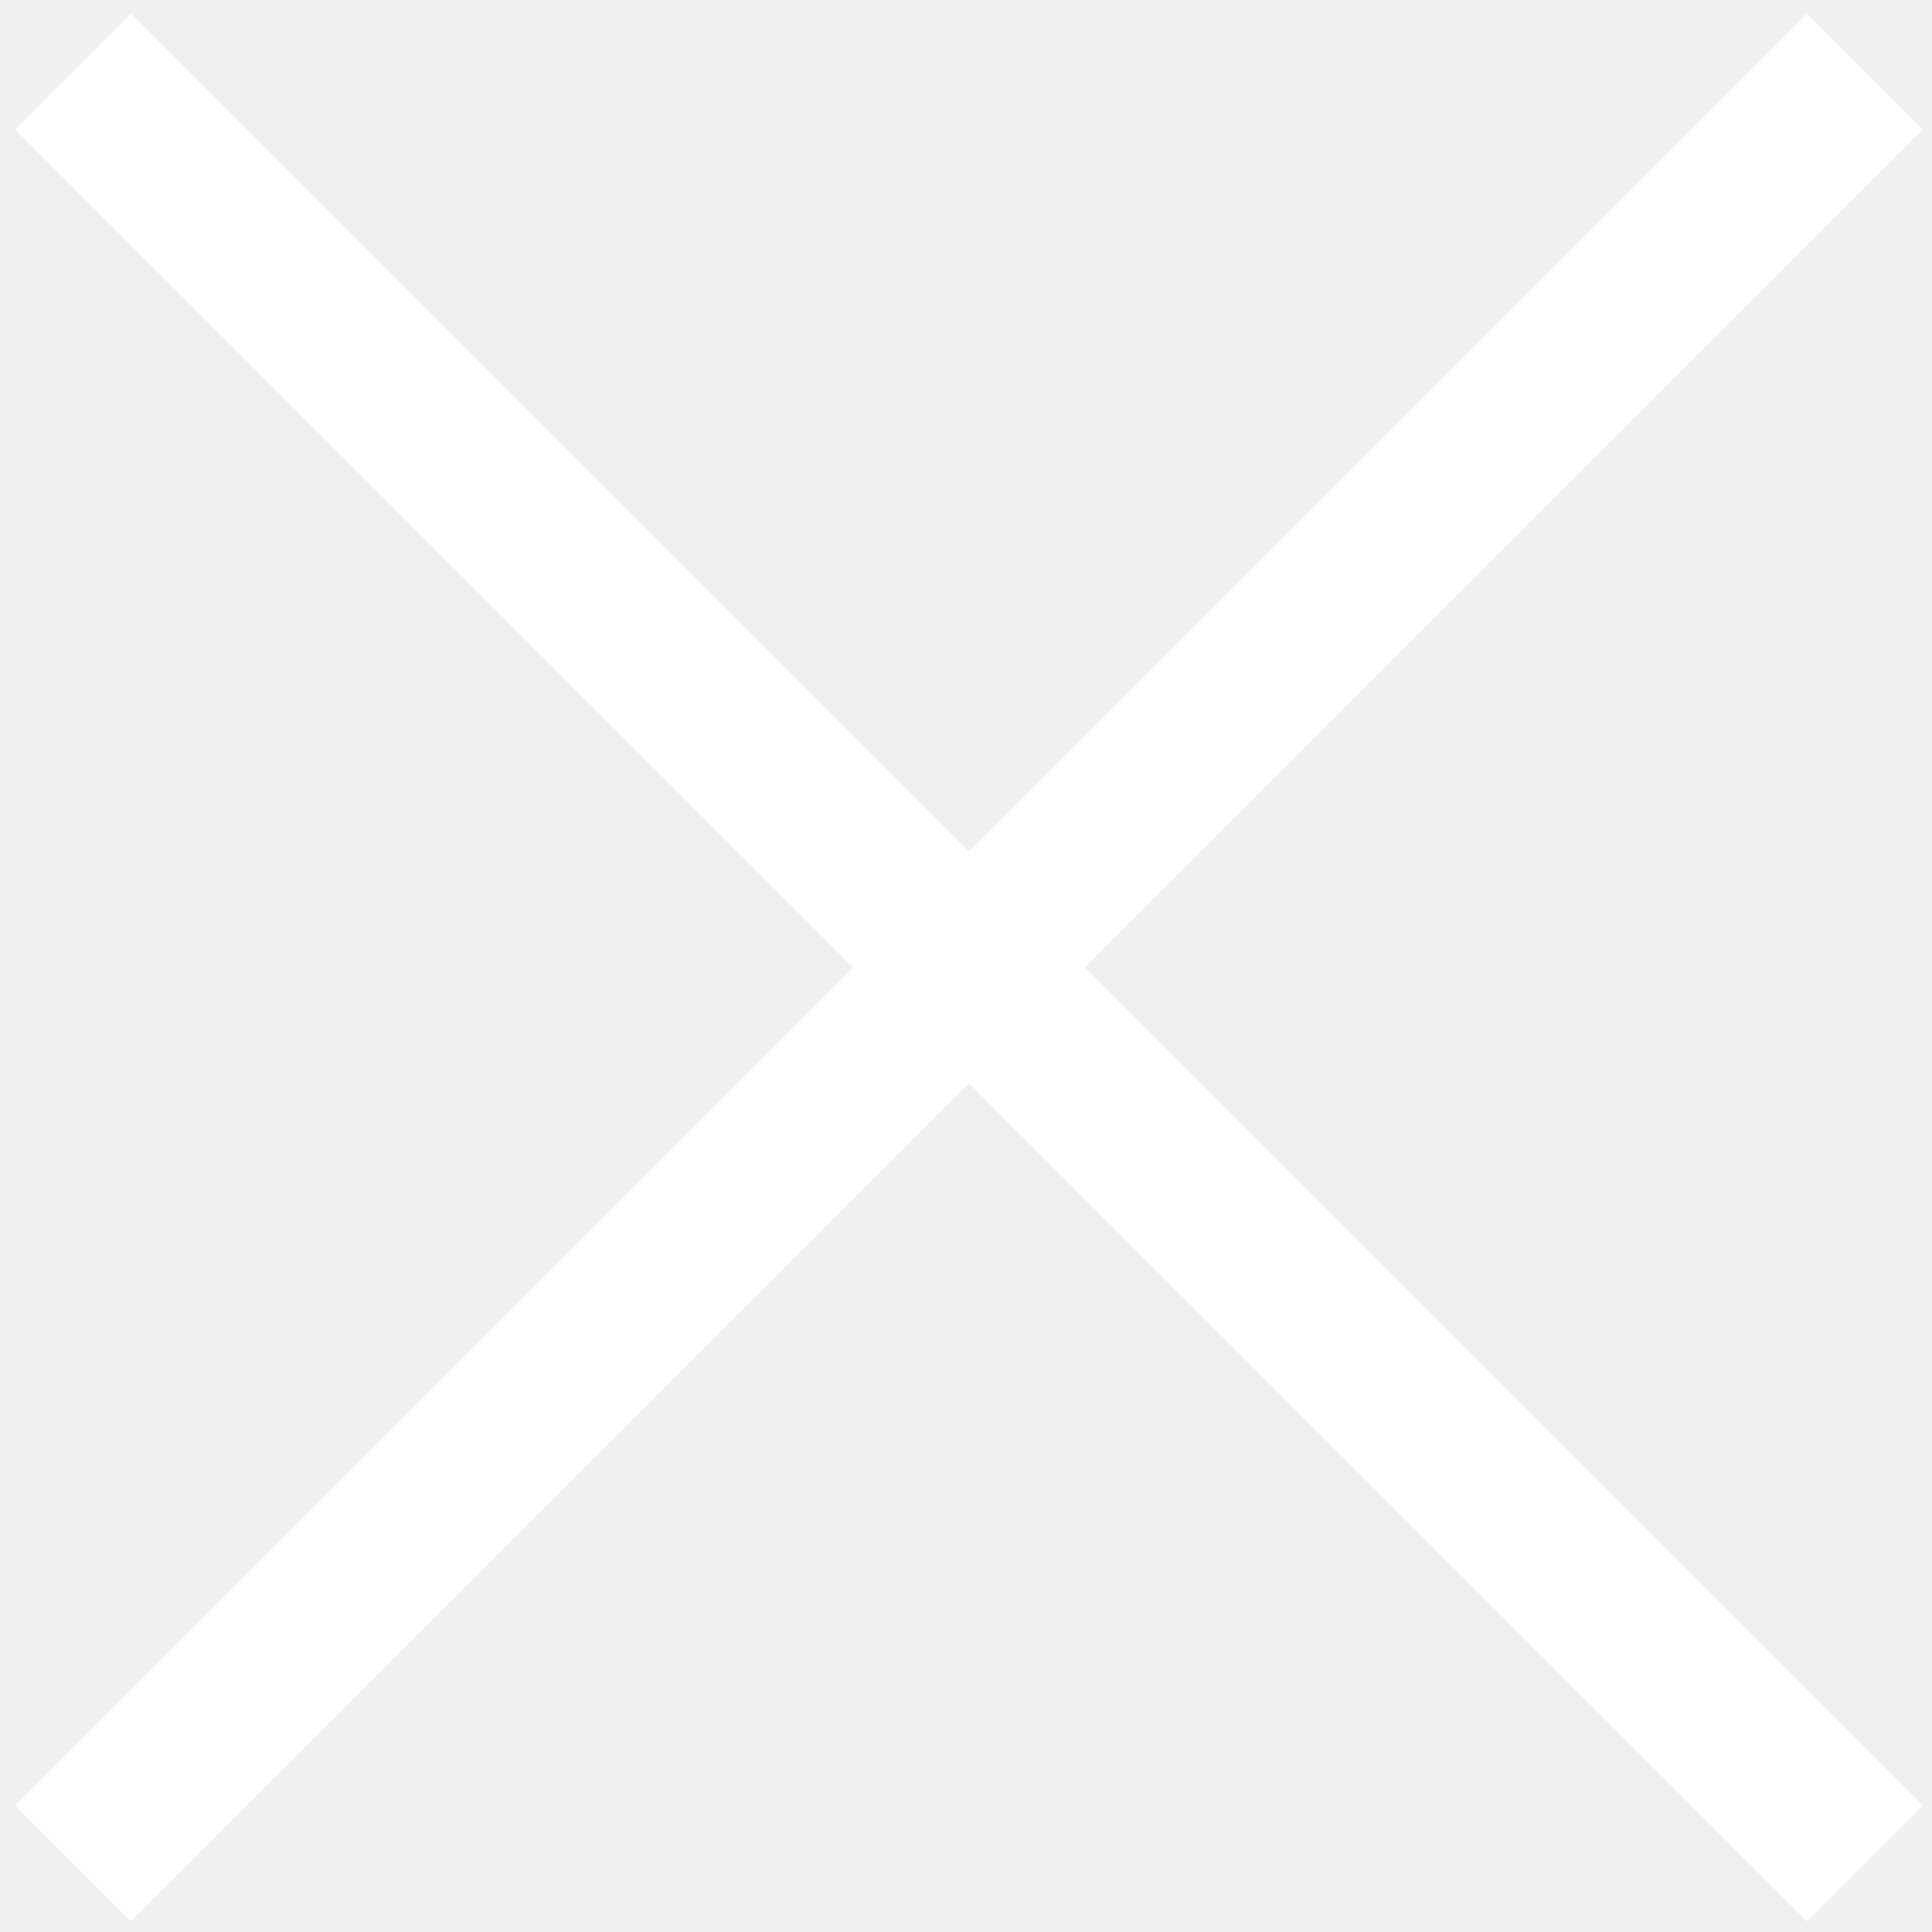
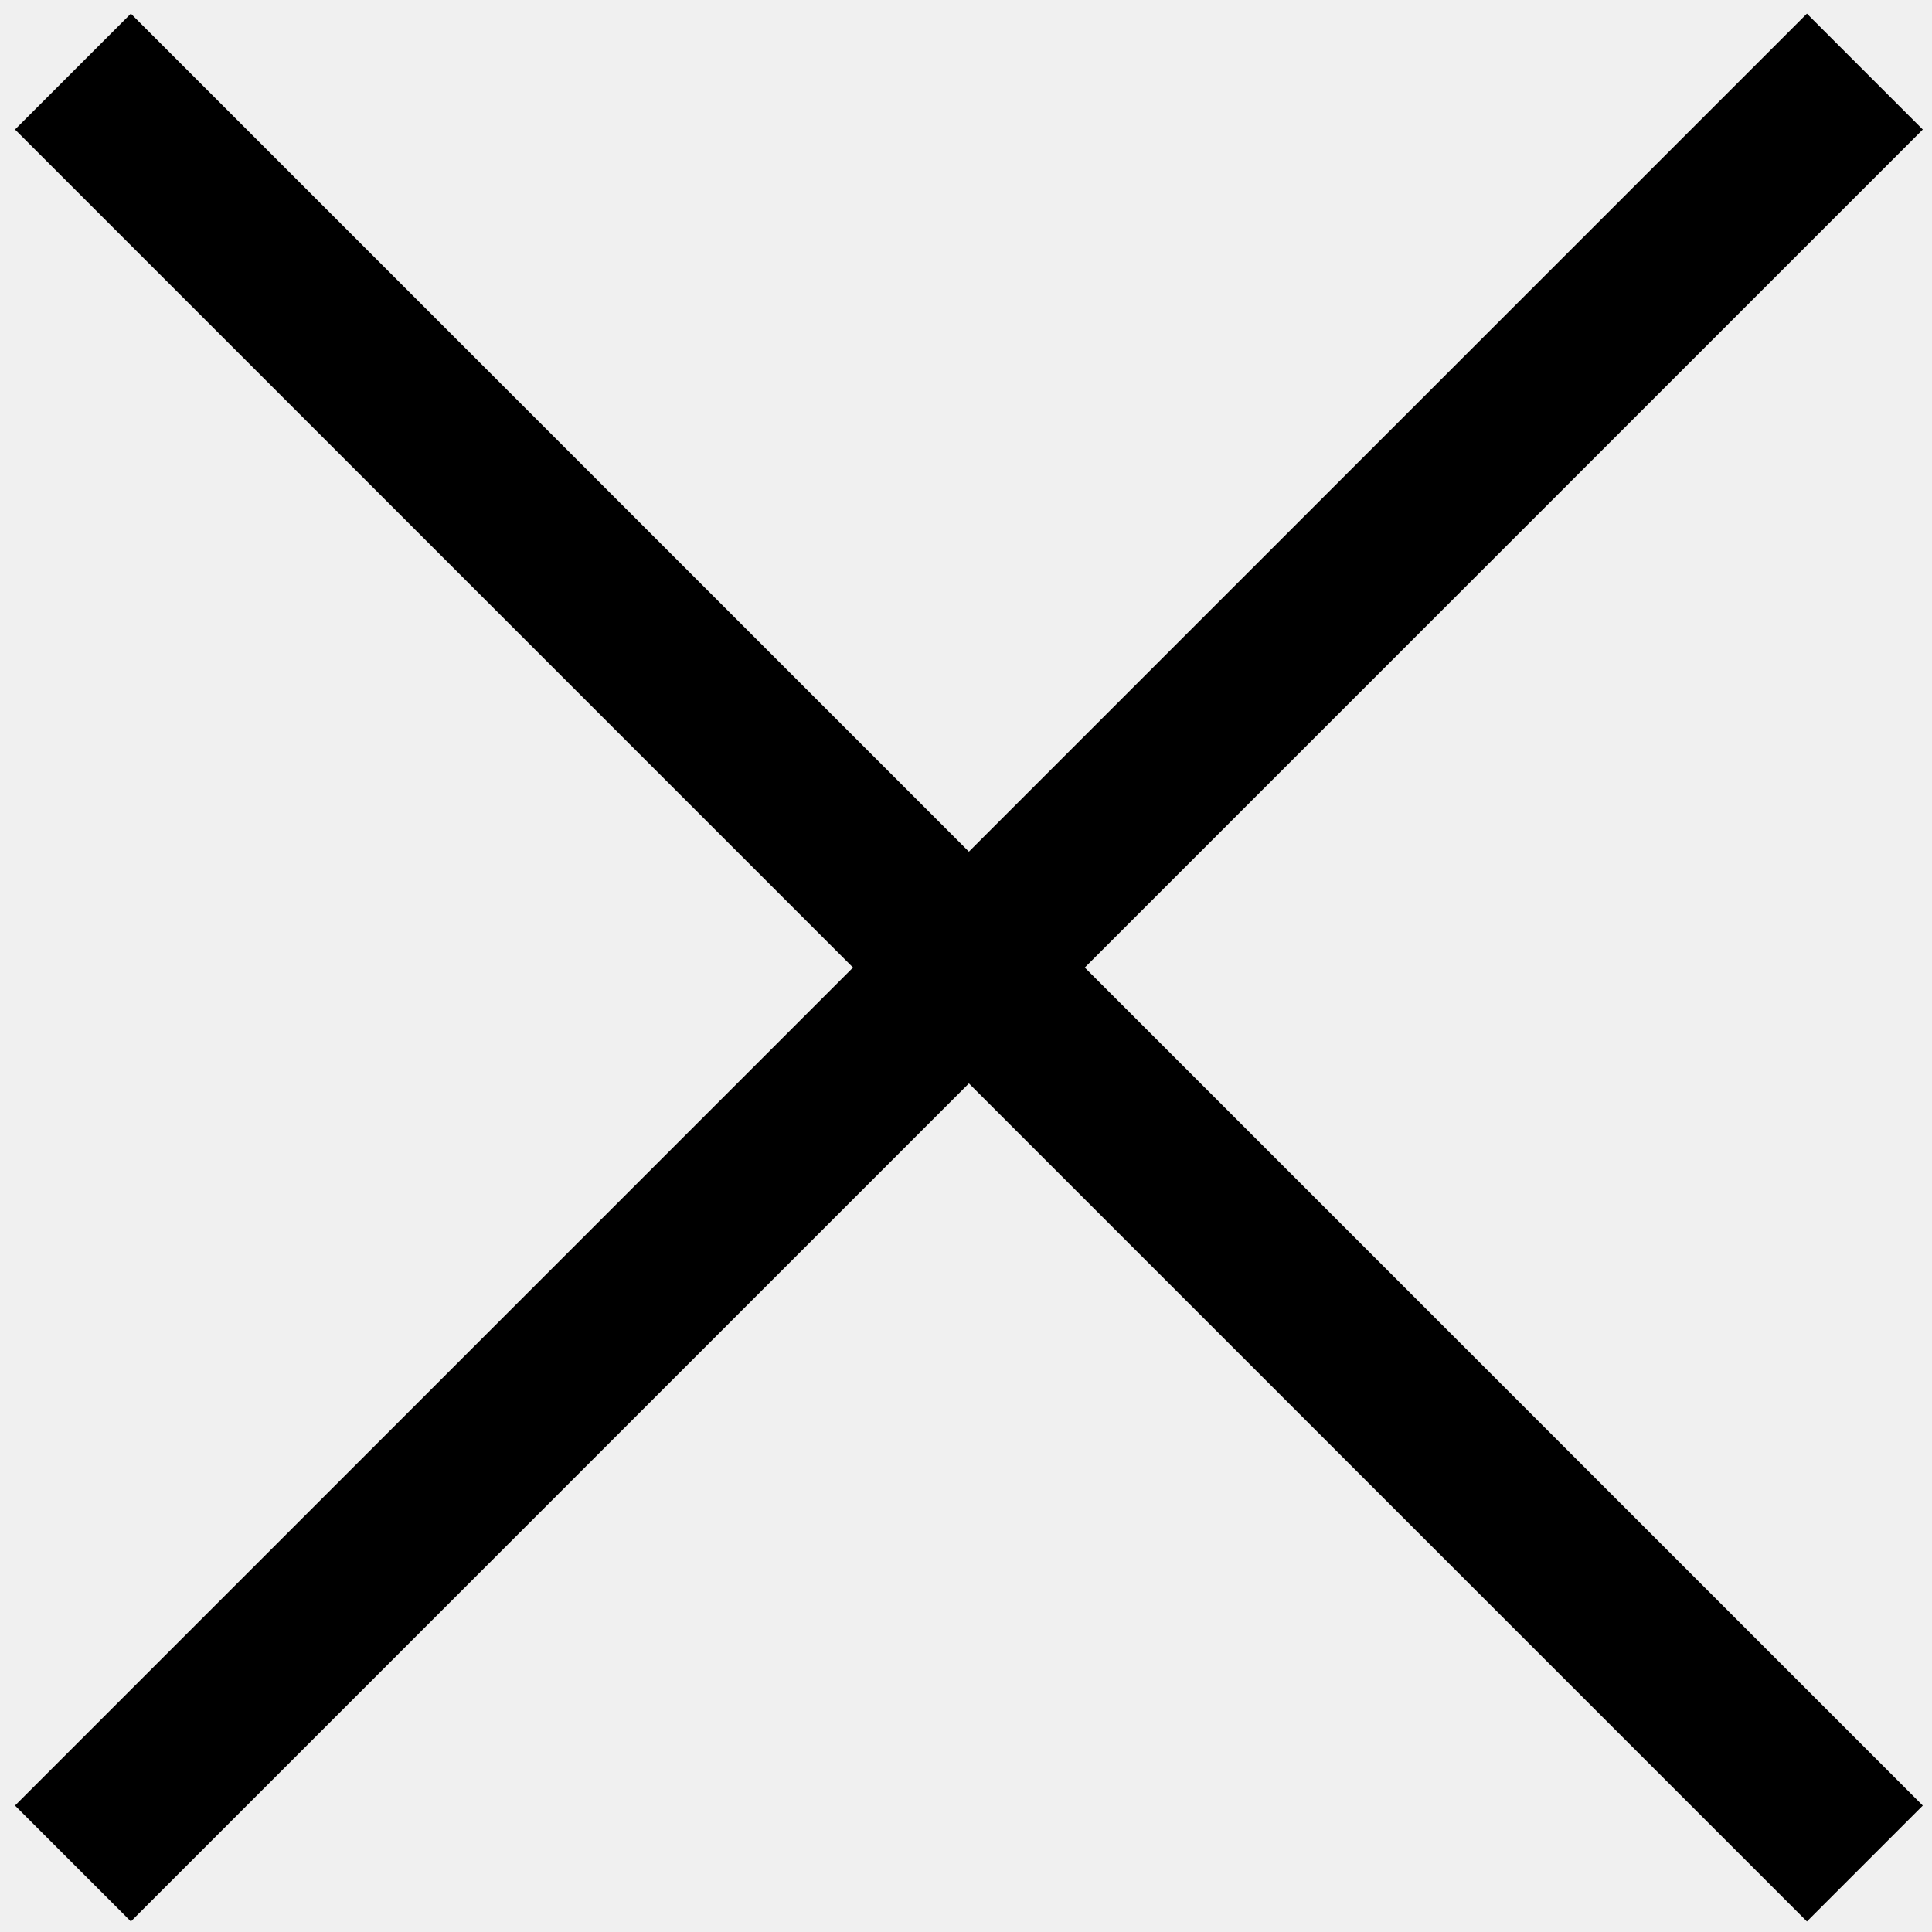
<svg xmlns="http://www.w3.org/2000/svg" t="1745415615049" class="icon" viewBox="0 0 1024 1024" version="1.1" p-id="3995" width="32" height="32">
-   <path d="M1019.123 68.64l-61.415-61.415-444.173 444.173L69.362 7.225l-61.415 61.415 444.173 444.173L7.948 956.986l61.415 61.415 444.173-444.173 444.173 444.173 61.415-61.415-444.173-444.173z" fill="#ffffff" p-id="3996" />
+   <path d="M1019.123 68.64l-61.415-61.415-444.173 444.173L69.362 7.225l-61.415 61.415 444.173 444.173L7.948 956.986l61.415 61.415 444.173-444.173 444.173 444.173 61.415-61.415-444.173-444.173z" fill="#000" p-id="3996" />
</svg>
